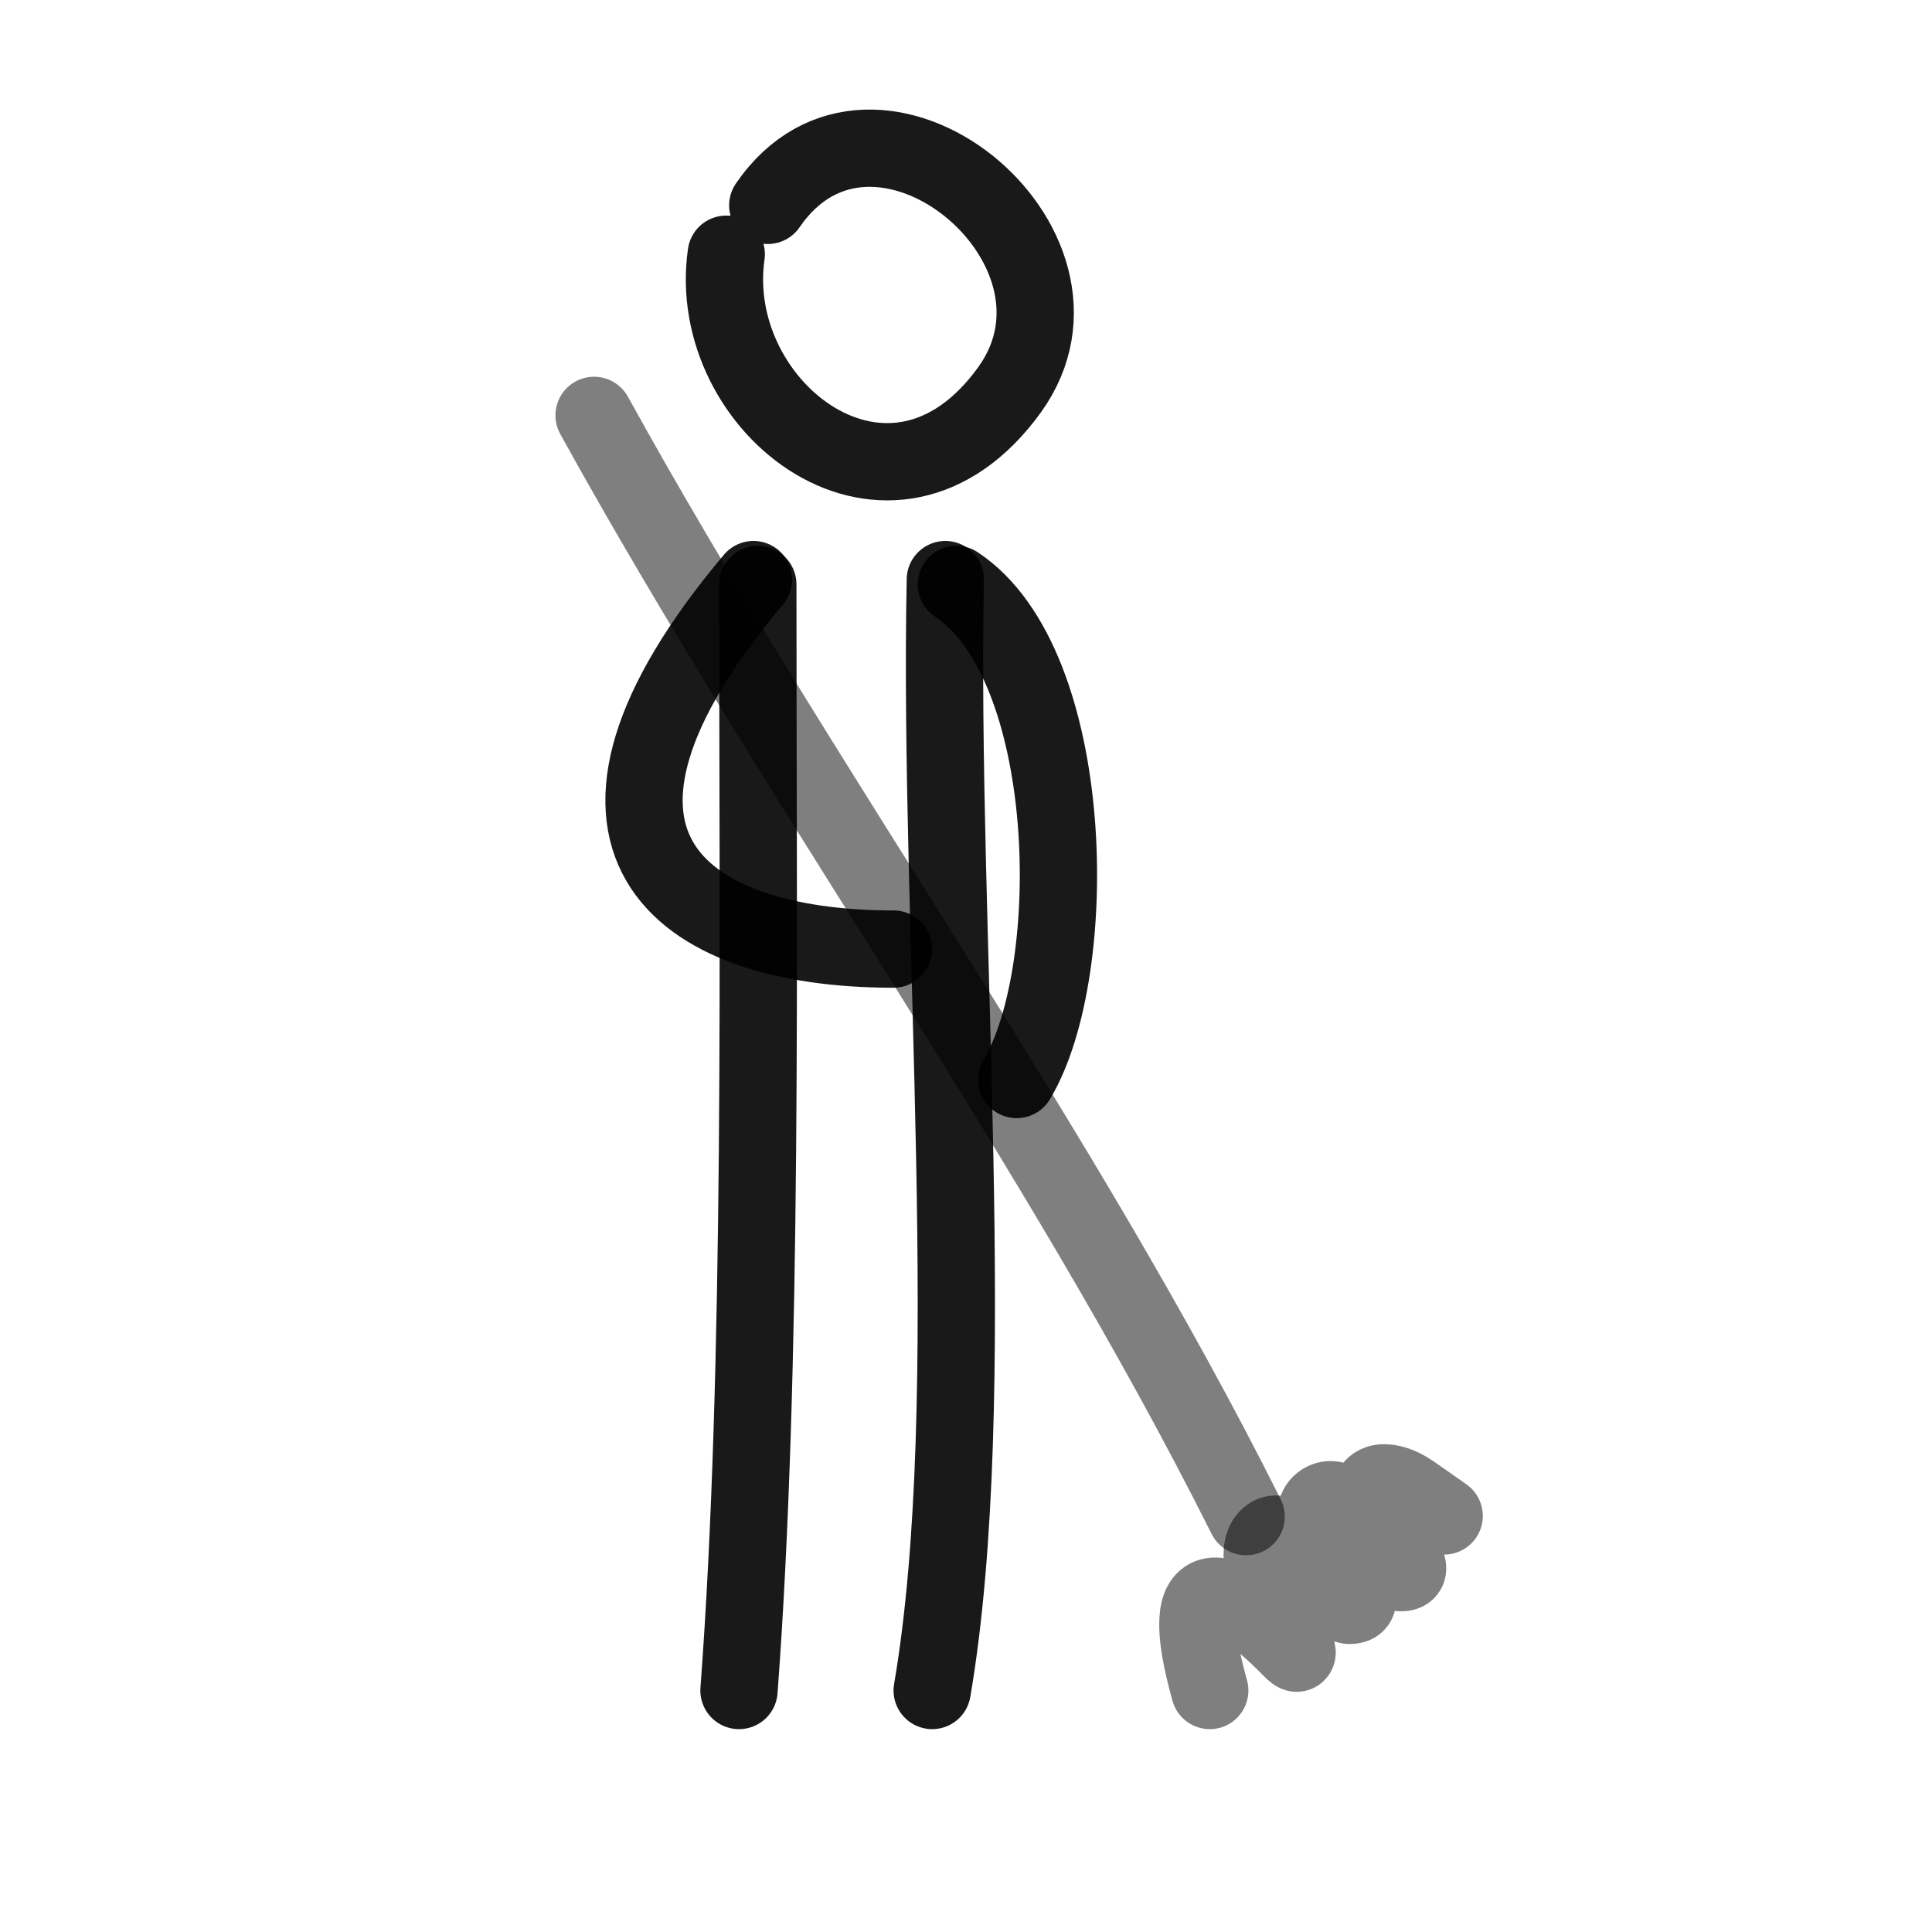
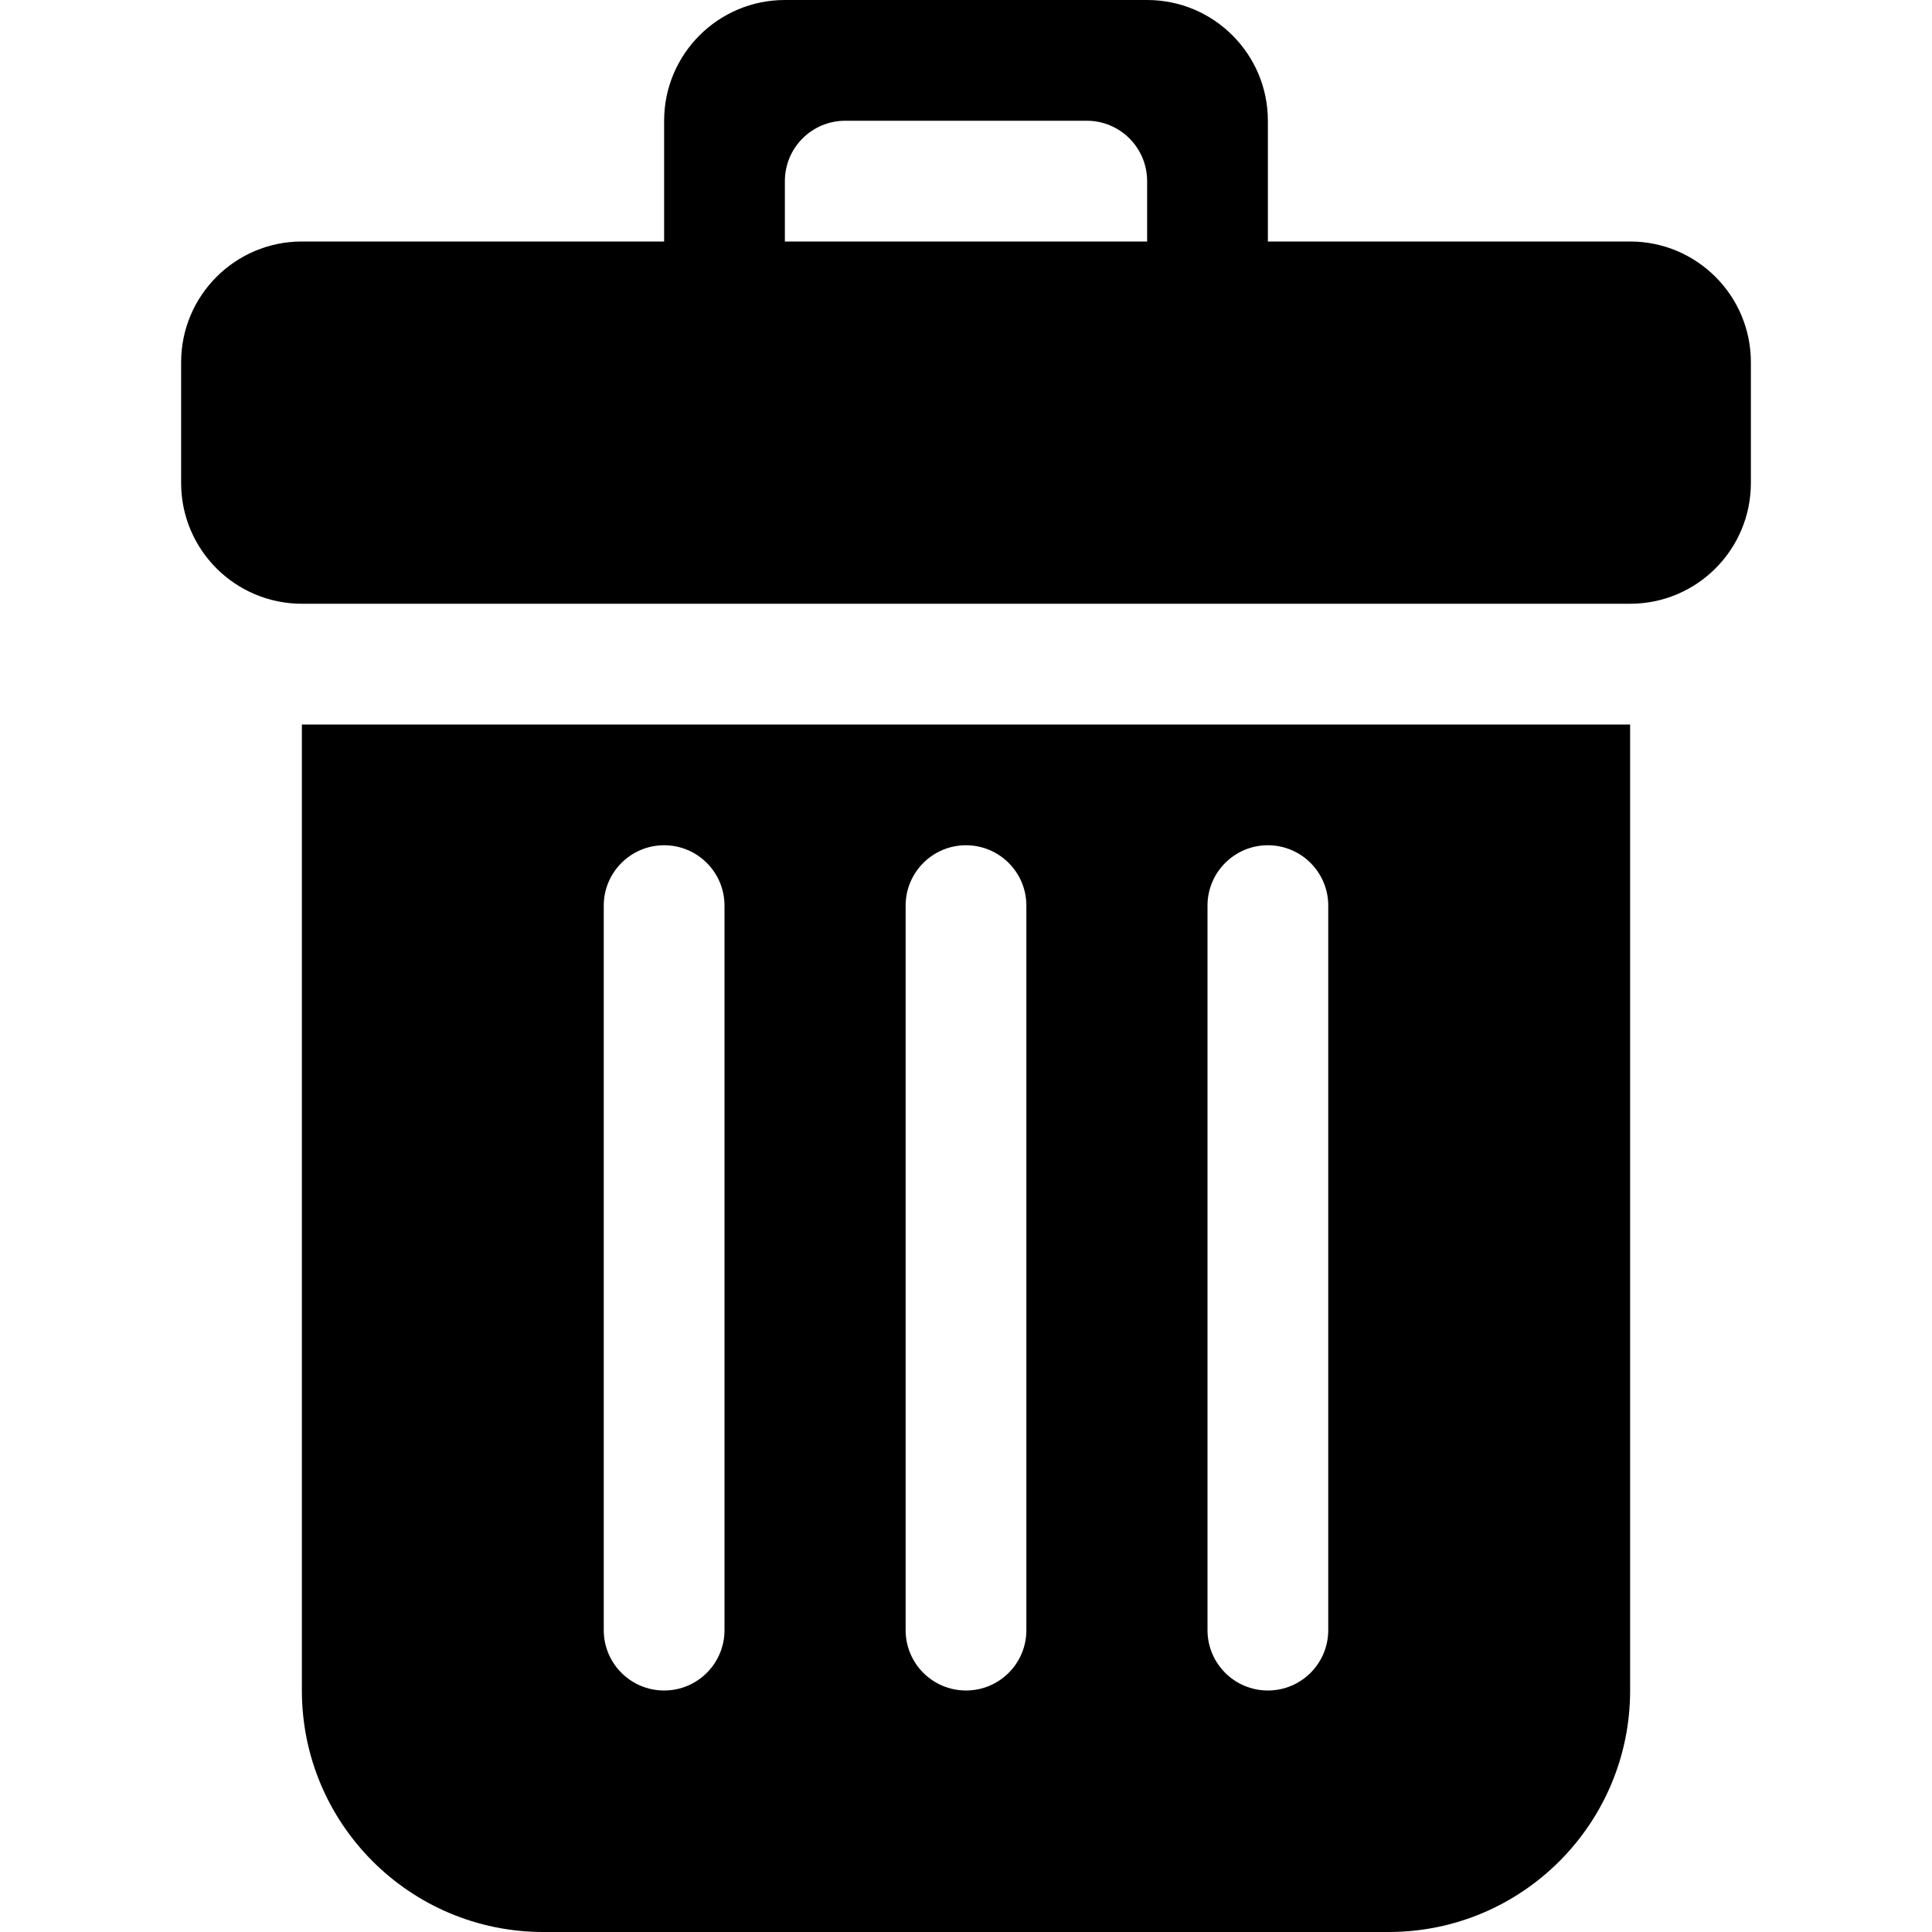
- <svg xmlns="http://www.w3.org/2000/svg" width="800px" height="800px" viewBox="0 0 400 400" fill="none">
-   <path d="M158.956 42.521C181.011 10.317 230.613 50.827 208.992 80.735C184.593 114.488 145.769 84.541 150.361 52.631" stroke="#000000" stroke-opacity="0.9" stroke-width="16" stroke-linecap="round" stroke-linejoin="round" />
-   <path d="M156 120C111 173.5 139.5 196.5 185 196.5" stroke="#000000" stroke-opacity="0.9" stroke-width="16" stroke-linecap="round" stroke-linejoin="round" />
-   <path d="M198 121C223 137.5 224 201 210.5 223.5" stroke="#000000" stroke-opacity="0.9" stroke-width="16" stroke-linecap="round" stroke-linejoin="round" />
-   <path d="M123 86C165.477 162.995 218.916 235.906 258 314" stroke="#000000" stroke-opacity="0.5" stroke-width="16" stroke-linecap="round" stroke-linejoin="round" />
-   <path d="M299 313.855C296.617 312.203 294.275 310.506 291.876 308.885C288.349 306.498 282.438 305.3 283.861 312.047C284.892 316.921 295.01 325.601 290.095 325.601C287.108 325.601 279.307 306.816 273.621 311.144C267.83 315.549 286.648 332.379 279.408 332.379C275.266 332.379 267.119 313.673 262.487 318.373C257.011 323.929 272.863 346.972 267.387 341.418C253.719 327.545 242.964 323.358 250.466 350" stroke="#000000" stroke-opacity="0.5" stroke-width="16" stroke-linecap="round" stroke-linejoin="round" />
-   <path d="M156.899 121C156.883 195.488 158.026 283.088 153 350" stroke="#000000" stroke-opacity="0.9" stroke-width="16" stroke-linecap="round" stroke-linejoin="round" />
-   <path d="M195.722 120C194.241 192.429 203.306 289.802 193 350" stroke="#000000" stroke-opacity="0.9" stroke-width="16" stroke-linecap="round" stroke-linejoin="round" />
+ <svg xmlns="http://www.w3.org/2000/svg" width="800px" height="800px" viewBox="-3 0 32 32" version="1.1">
+   <defs>
+ 
+ </defs>
+   <g id="Page-1" stroke="none" stroke-width="1" fill="none" fill-rule="evenodd">
+     <g id="Icon-Set-Filled" transform="translate(-261, -205)" fill="#000000">
+       <path d="M268,220 C268,219.448 268.448,219 269,219 C269.552,219 270,219.448 270,220 L270,232 C270,232.553 269.552,233 269,233 C268.448,233 268,232.553 268,232 L268,220 L268,220 Z M273,220 C273,219.448 273.448,219 274,219 C274.552,219 275,219.448 275,220 L275,232 C275,232.553 274.552,233 274,233 C273.448,233 273,232.553 273,232 L273,220 L273,220 Z M278,220 C278,219.448 278.448,219 279,219 C279.552,219 280,219.448 280,220 L280,232 C280,232.553 279.552,233 279,233 C278.448,233 278,232.553 278,232 L278,220 L278,220 Z M263,233 C263,235.209 264.791,237 267,237 L281,237 C283.209,237 285,235.209 285,233 L285,217 L263,217 L263,233 L263,233 Z M277,209 L271,209 L271,208 C271,207.447 271.448,207 272,207 L276,207 C276.552,207 277,207.447 277,208 L277,209 L277,209 Z M285,209 L279,209 L279,207 C279,205.896 278.104,205 277,205 L271,205 C269.896,205 269,205.896 269,207 L269,209 L263,209 C261.896,209 261,209.896 261,211 L261,213 C261,214.104 261.895,214.999 262.999,215 L285.002,215 C286.105,214.999 287,214.104 287,213 L287,211 C287,209.896 286.104,209 285,209 L285,209 Z" id="trash">
+ 
+ </path>
+     </g>
+   </g>
</svg>
